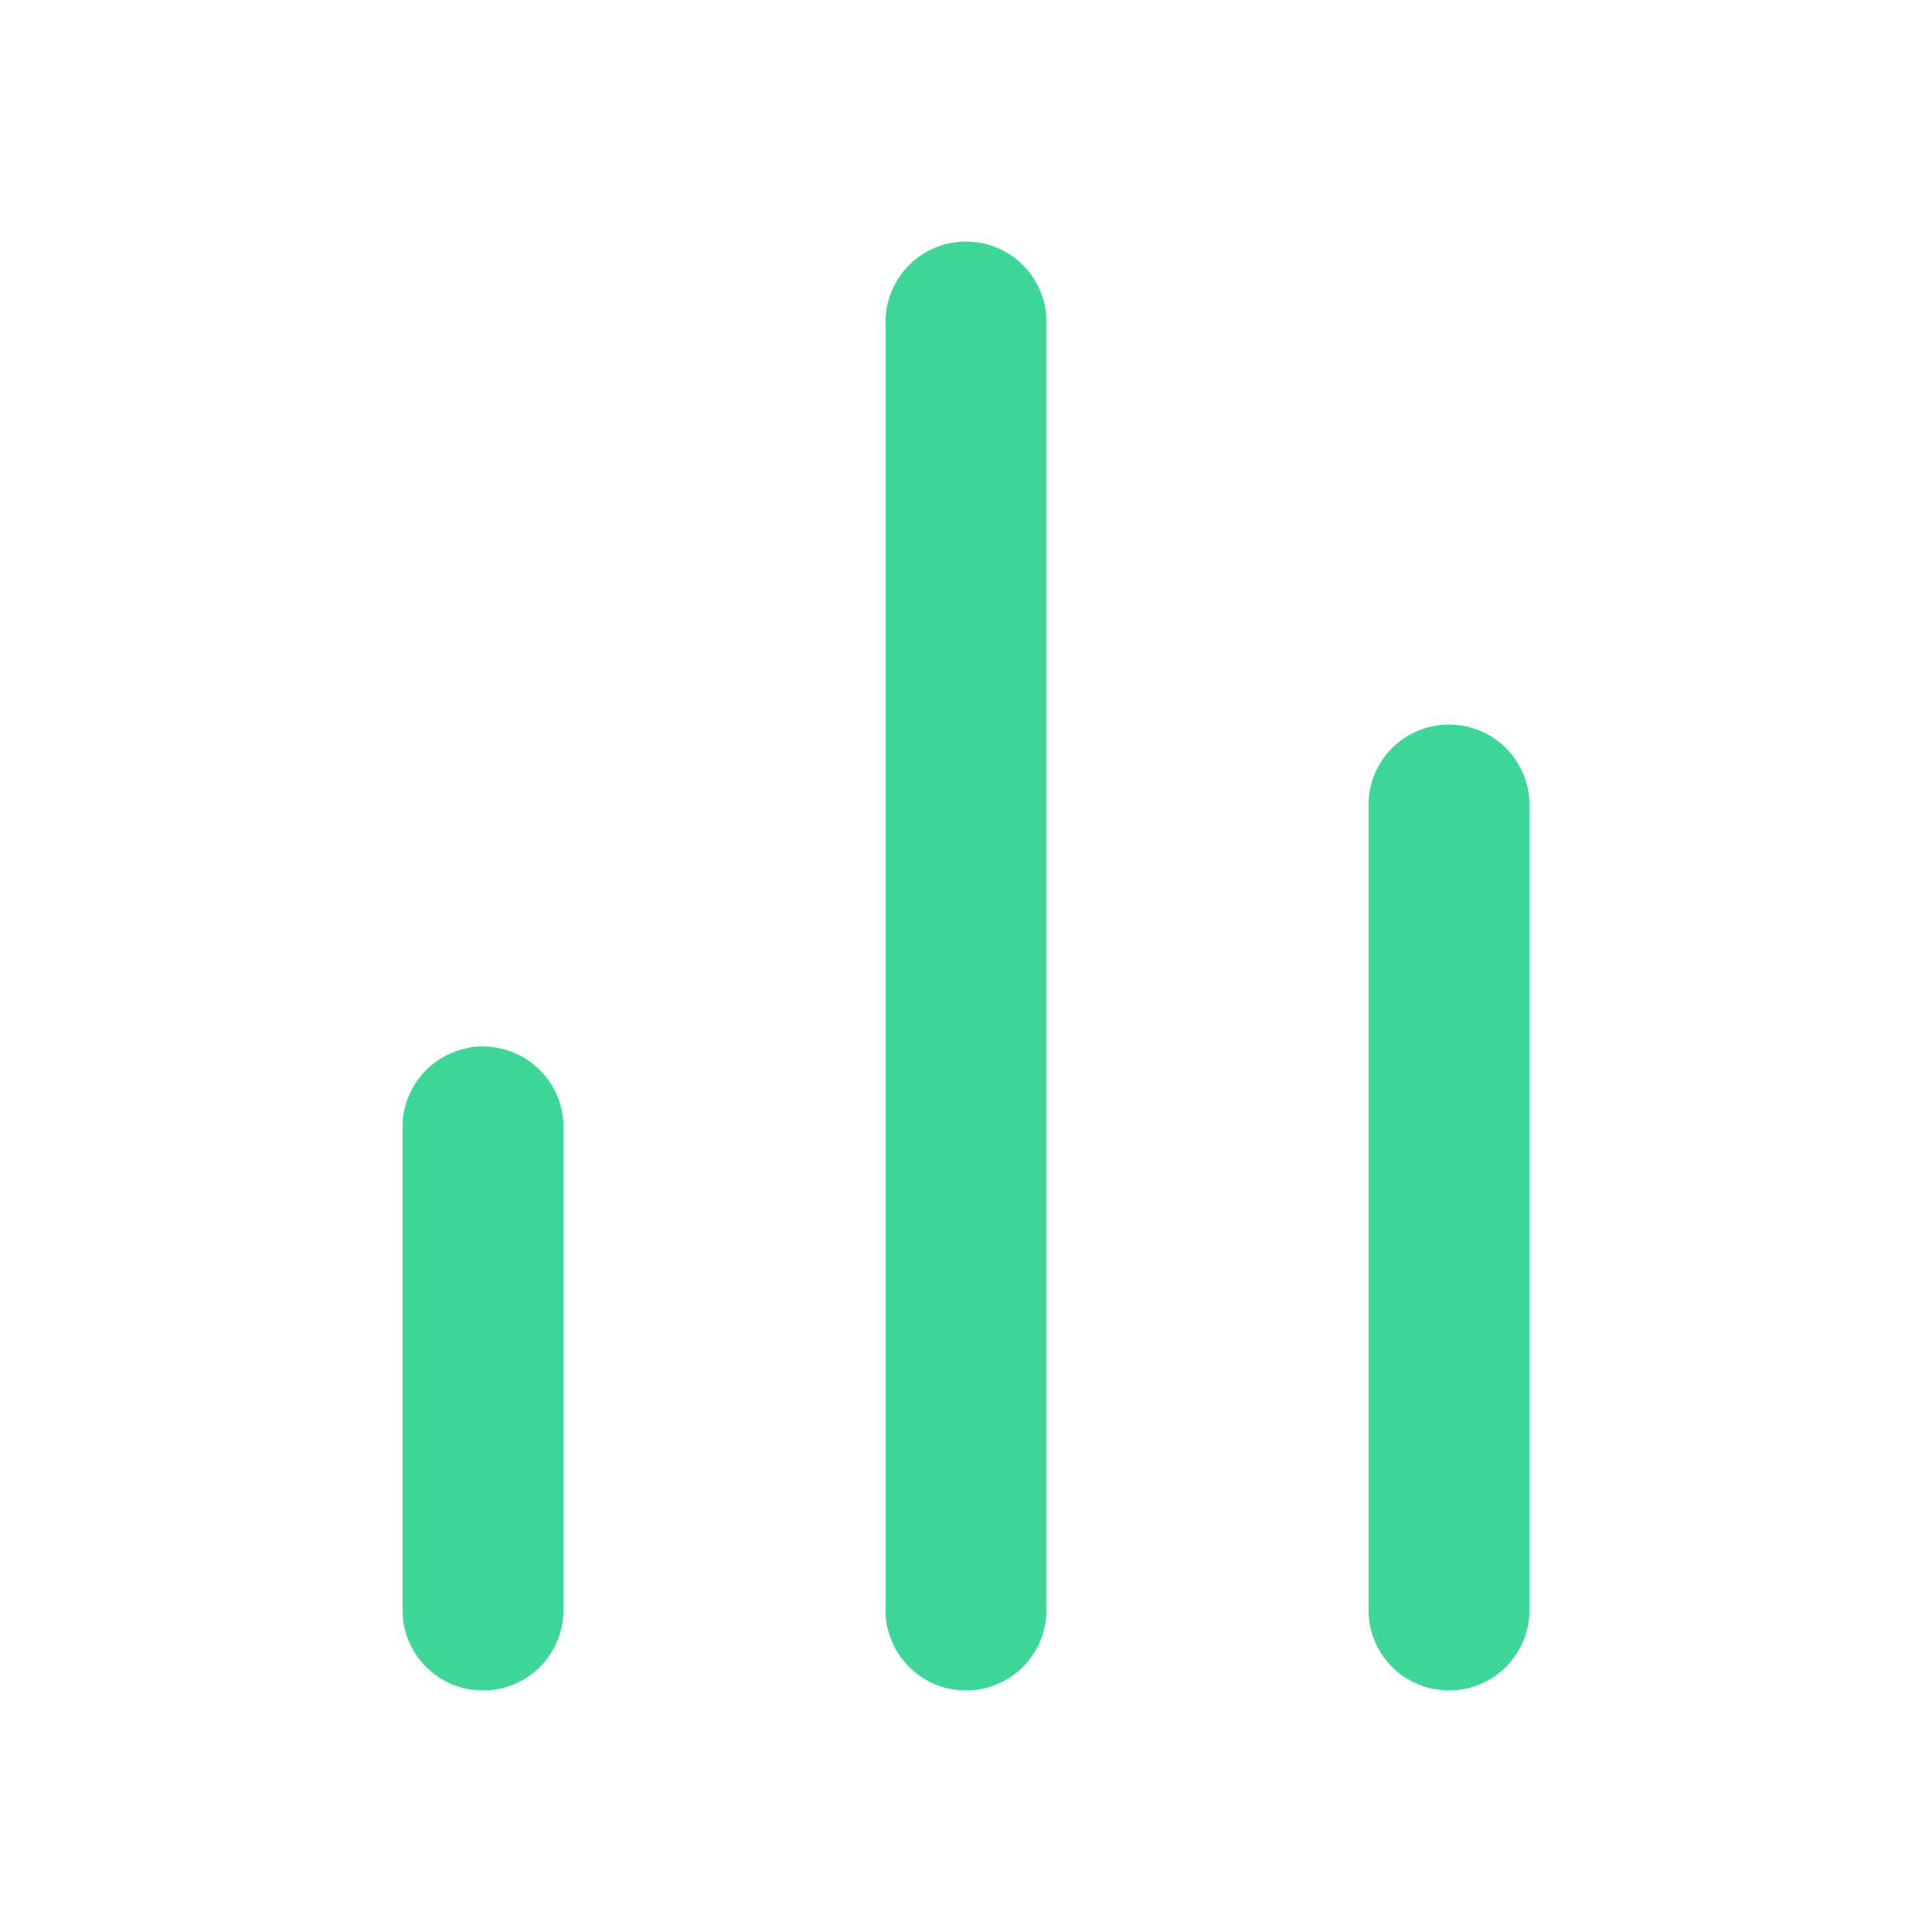
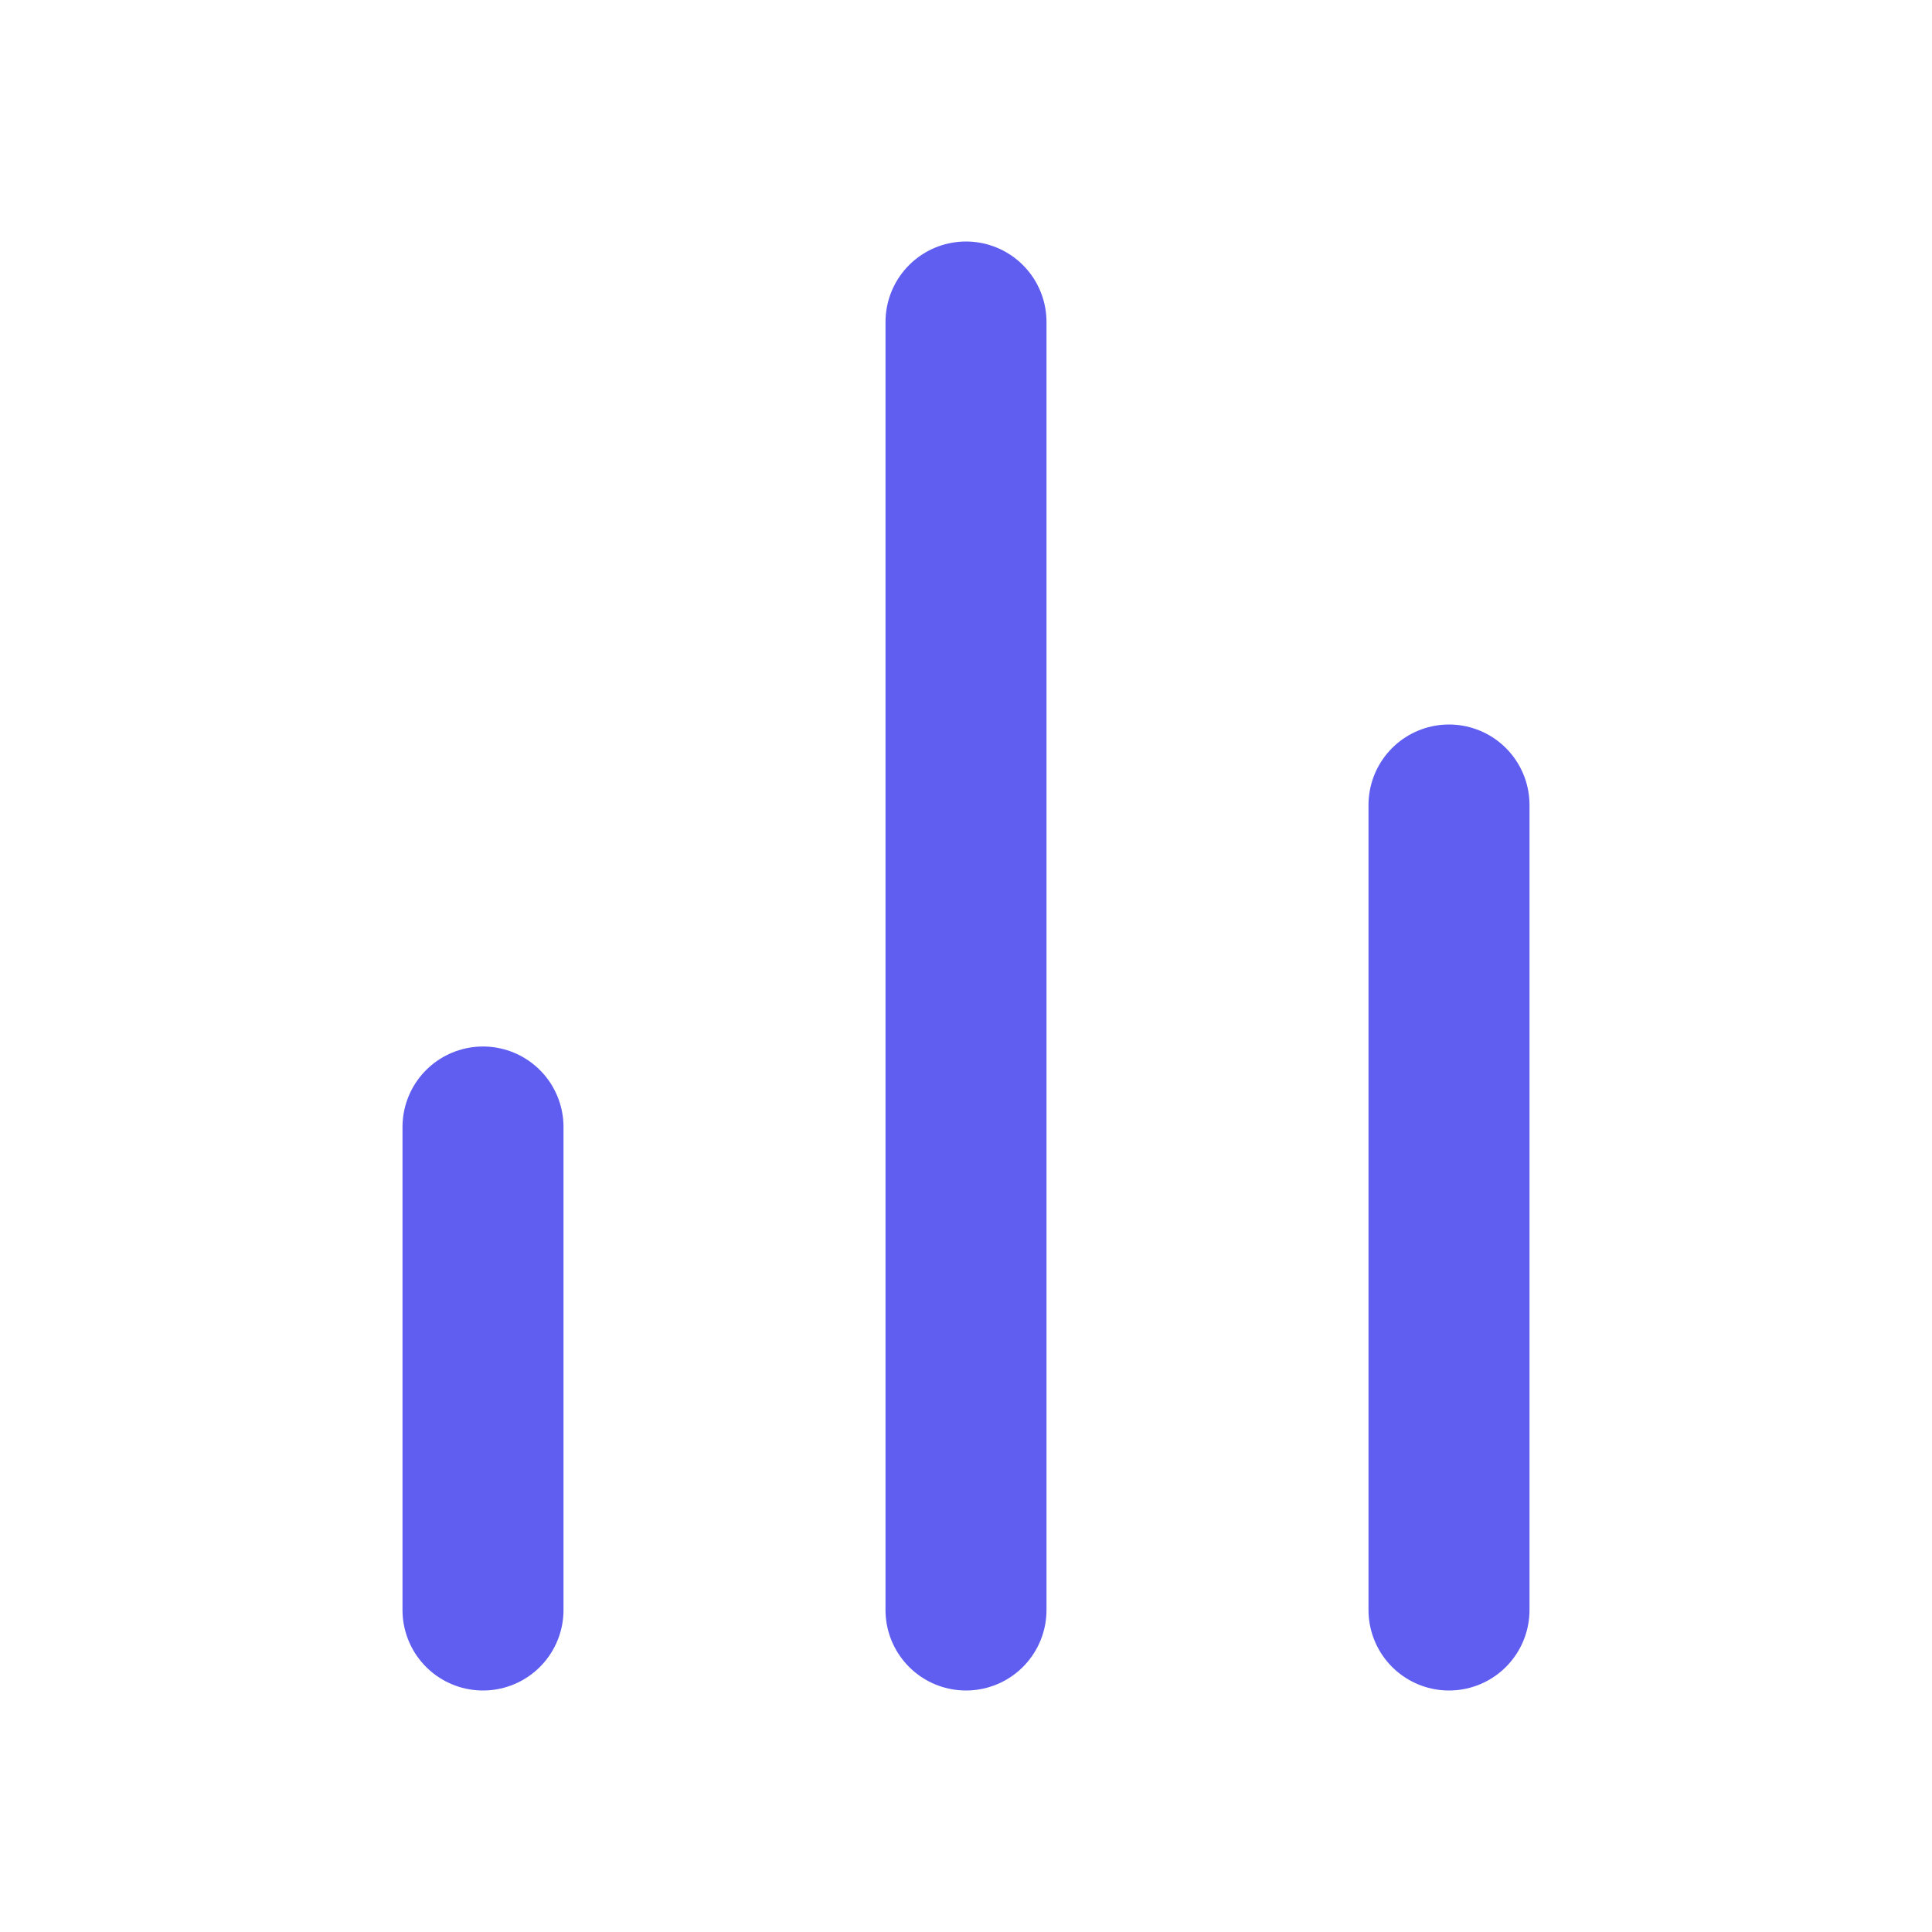
- <svg xmlns="http://www.w3.org/2000/svg" viewBox="0 0 24 24" fill="none" stroke="#3DD598" stroke-width="2" stroke-linecap="round" stroke-linejoin="round">
+ <svg xmlns="http://www.w3.org/2000/svg" viewBox="0 0 24 24" fill="none" stroke="#5f5ef1" stroke-width="2" stroke-linecap="round" stroke-linejoin="round">
  <line x1="18" y1="20" x2="18" y2="10" />
  <line x1="12" y1="20" x2="12" y2="4" />
  <line x1="6" y1="20" x2="6" y2="14" />
</svg>
